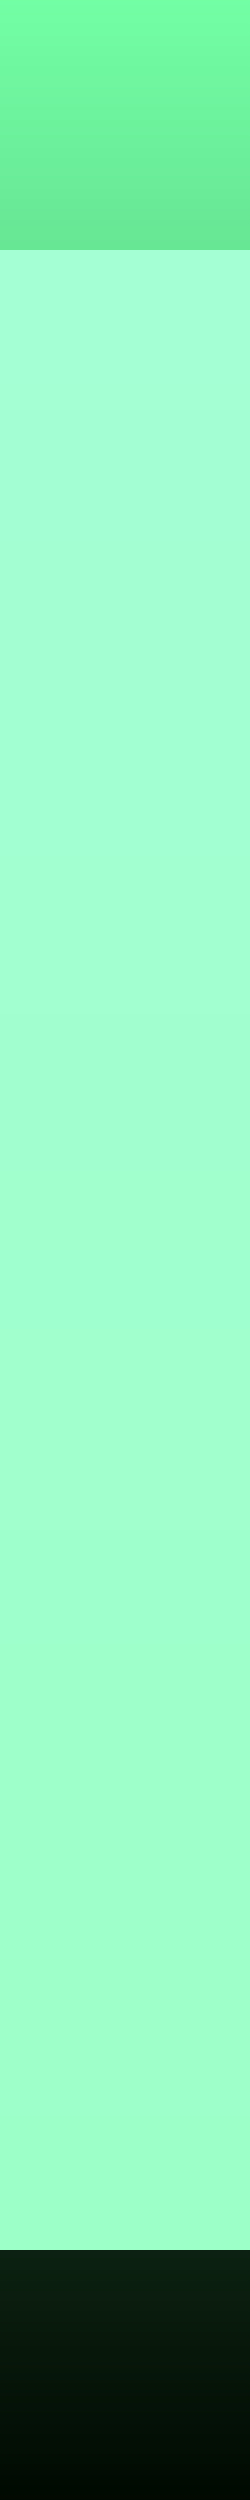
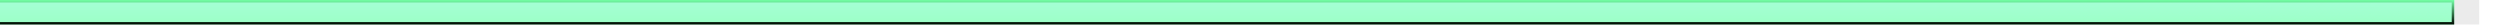
- <svg xmlns="http://www.w3.org/2000/svg" width="1" height="10" fill-rule="evenodd" clip-rule="evenodd" stroke-linejoin="round" stroke-miterlimit="2">
-   <path fill="url(#_Linear1)" d="M0 0h7v10H0z" transform="matrix(0 1.42857 -.7 0 4 0)" />
-   <path d="M7 0v10H0V0h7zM.7 8.571h5.6V1.429H.7v7.142z" fill="url(#_Linear2)" transform="matrix(0 1.42857 -.7 0 4 0)" />
+ <svg xmlns="http://www.w3.org/2000/svg" width="100%" height="10px" fill-rule="evenodd" clip-rule="evenodd" stroke-linejoin="round" stroke-miterlimit="2">
+   <g transform="matrix(1021 0 0 1 -8.5 0)">
+     <path fill="#ebebeb" d="M0 0h1v10H0z" />
+     <clipPath id="a">
+       <path d="M0 0h1v10H0z" />
+     </clipPath>
+     <g clip-path="url(#a)">
+       <path fill="url(#_Linear2)" d="M0 0h7v10H0z" transform="matrix(0 1.42857 -.09853 0 .99 0)" />
+       <path d="M7 0v10H0V0h7zM.7 9.99h5.6V.01H.7v9.98z" fill="url(#_Linear3)" transform="matrix(0 1.42857 -.09853 0 .99 0)" />
+     </g>
+   </g>
  <defs>
-     <linearGradient id="_Linear1" x1="0" y1="0" x2="1" y2="0" gradientUnits="userSpaceOnUse" gradientTransform="matrix(7 0 0 10 0 5)">
+     <linearGradient id="_Linear2" x1="0" y1="0" x2="1" y2="0" gradientUnits="userSpaceOnUse" gradientTransform="matrix(7 0 0 10 0 5)">
      <stop offset="0" stop-color="#a5ffd6" />
      <stop offset="1" stop-color="#9cffc6" />
    </linearGradient>
-     <linearGradient id="_Linear2" x1="0" y1="0" x2="1" y2="0" gradientUnits="userSpaceOnUse" gradientTransform="matrix(7 0 0 10 0 5)">
+     <linearGradient id="_Linear3" x1="0" y1="0" x2="1" y2="0" gradientUnits="userSpaceOnUse" gradientTransform="matrix(7 0 0 10 0 5)">
      <stop offset="0" stop-color="#73ffa5" />
      <stop offset="1" stop-color="#000800" />
    </linearGradient>
  </defs>
</svg>
